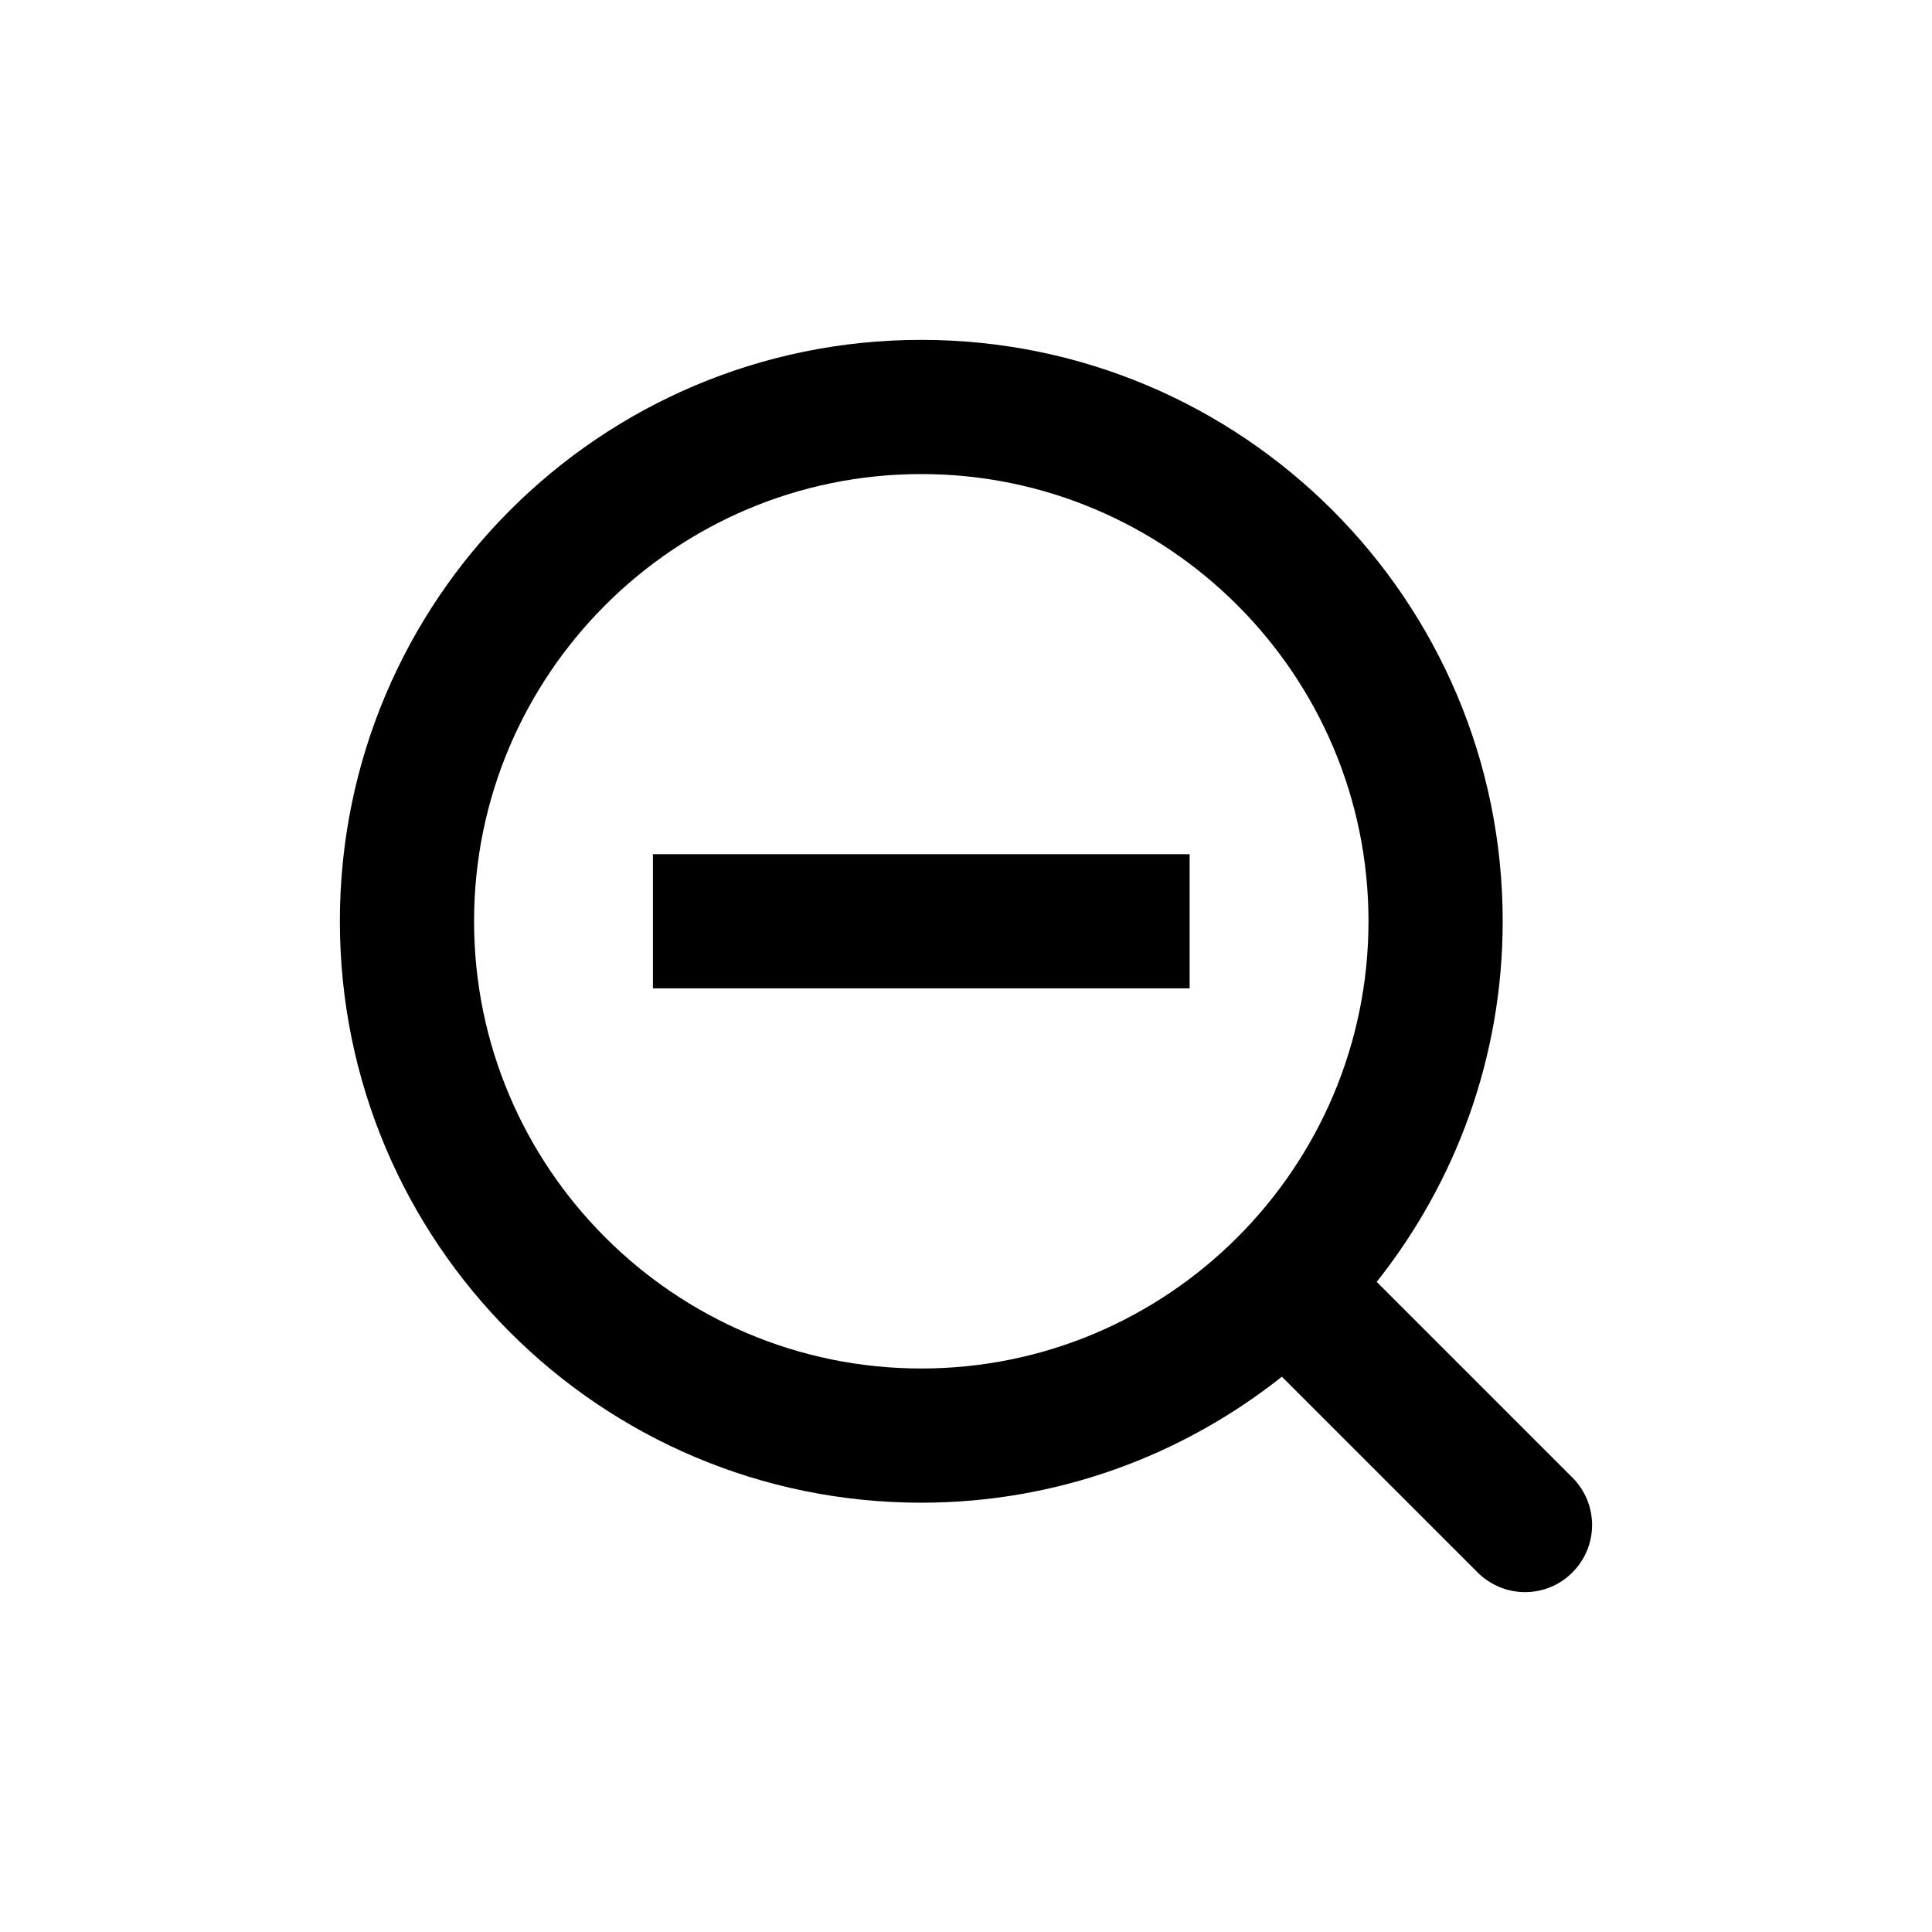
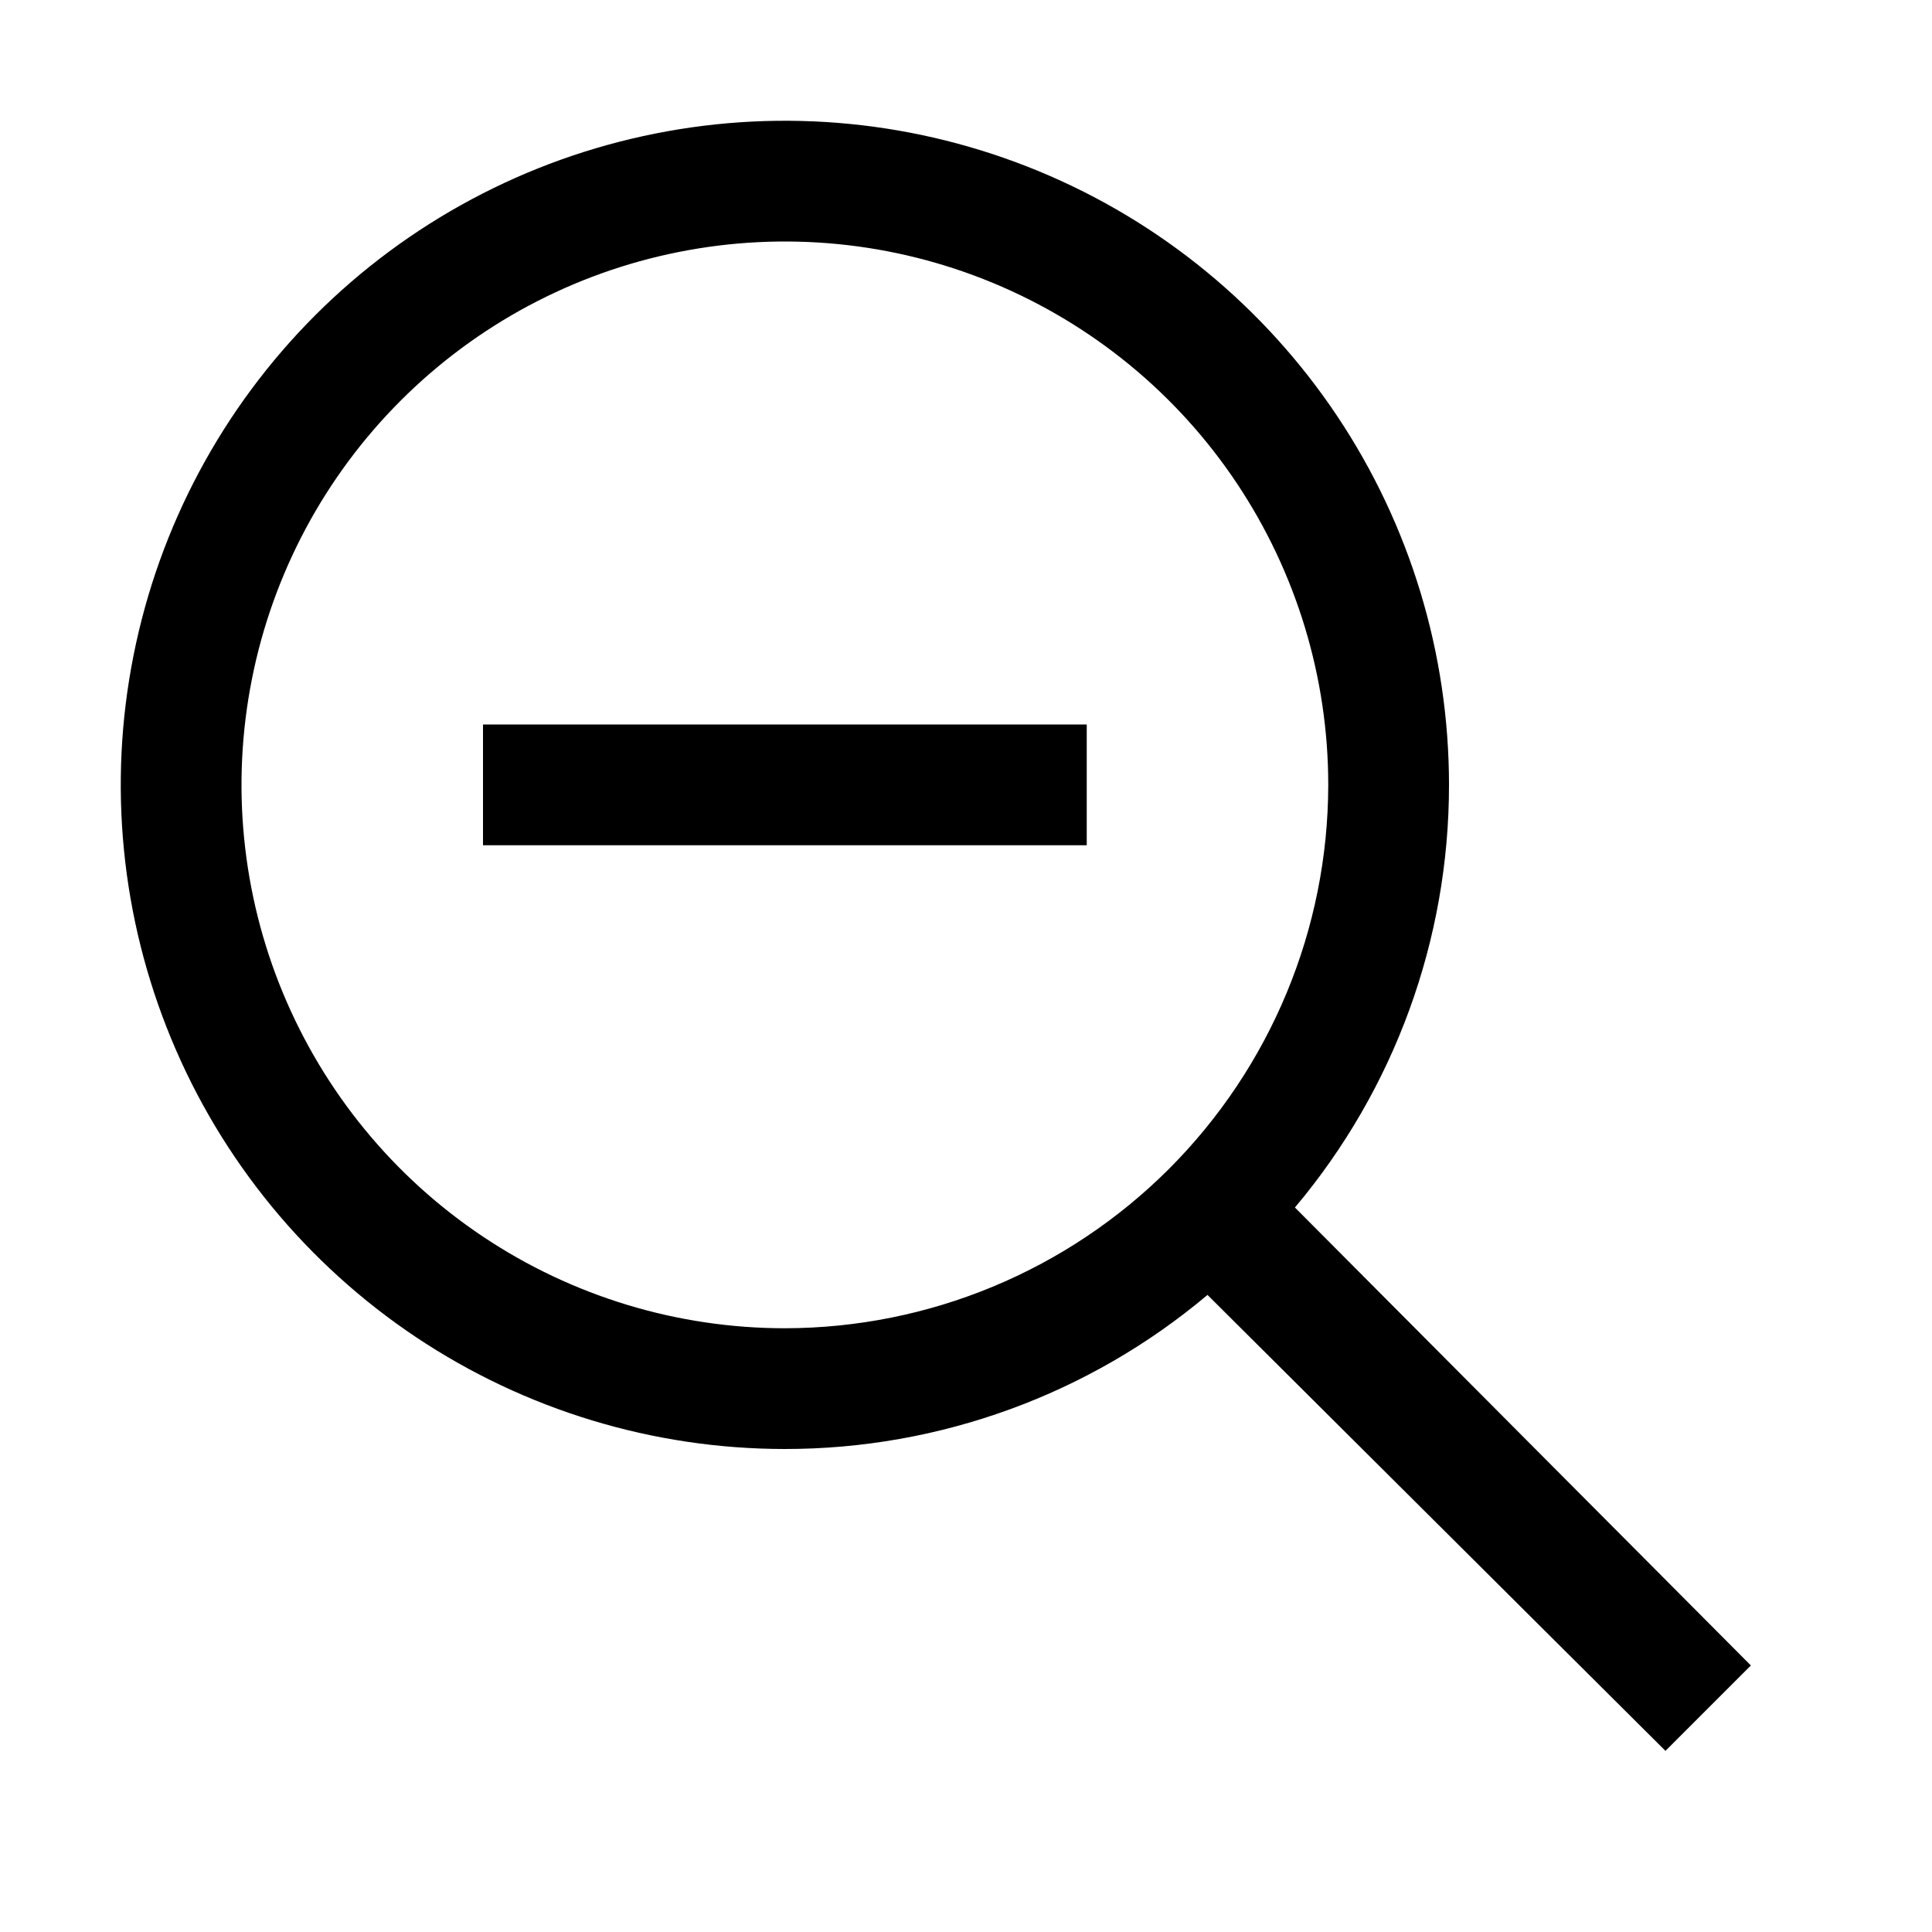
<svg xmlns="http://www.w3.org/2000/svg" viewBox="0 0 24 24">
-   <path d="M19.533 18.355L17.102 15.924C18.079 14.692 18.667 13.138 18.667 11.444C18.667 7.455 15.433 4.222 11.444 4.222C7.455 4.222 4.222 7.455 4.222 11.444C4.222 15.433 7.455 18.667 11.444 18.667C13.138 18.667 14.692 18.079 15.924 17.102L18.355 19.533C18.518 19.695 18.731 19.778 18.944 19.778C19.158 19.778 19.371 19.697 19.533 19.533C19.859 19.208 19.859 18.681 19.533 18.355ZM11.444 17C8.381 17 5.889 14.508 5.889 11.444C5.889 8.381 8.381 5.889 11.444 5.889C14.508 5.889 17 8.381 17 11.444C17 14.508 14.508 17 11.444 17ZM8.111 12.278H14.778V10.611H8.111V12.278Z" />
+   <path d="M13.5 9H6V10.5H13.5V9Z" />
+   <path d="M16.086 15C17.323 13.531 18.001 11.671 18 9.75C18 8.118 17.516 6.523 16.61 5.167C15.703 3.81 14.415 2.752 12.907 2.128C11.4 1.504 9.741 1.34 8.141 1.659C6.54 1.977 5.07 2.763 3.916 3.916C2.763 5.07 1.977 6.54 1.659 8.141C1.34 9.741 1.504 11.4 2.128 12.907C2.752 14.415 3.81 15.703 5.167 16.61C6.523 17.516 8.118 18 9.75 18C11.671 18.001 13.531 17.323 15 16.086L20.689 21.75L21.75 20.689L16.086 15ZM9.75 16.5C8.415 16.5 7.11 16.104 6 15.362C4.89 14.621 4.025 13.566 3.514 12.333C3.003 11.1 2.869 9.743 3.13 8.433C3.39 7.124 4.033 5.921 4.977 4.977C5.921 4.033 7.124 3.39 8.433 3.13C9.743 2.869 11.1 3.003 12.333 3.514C13.566 4.025 14.621 4.89 15.362 6C16.104 7.11 16.5 8.415 16.5 9.75C16.498 11.54 15.786 13.255 14.521 14.521C13.255 15.786 11.54 16.498 9.75 16.5Z" />
</svg>
